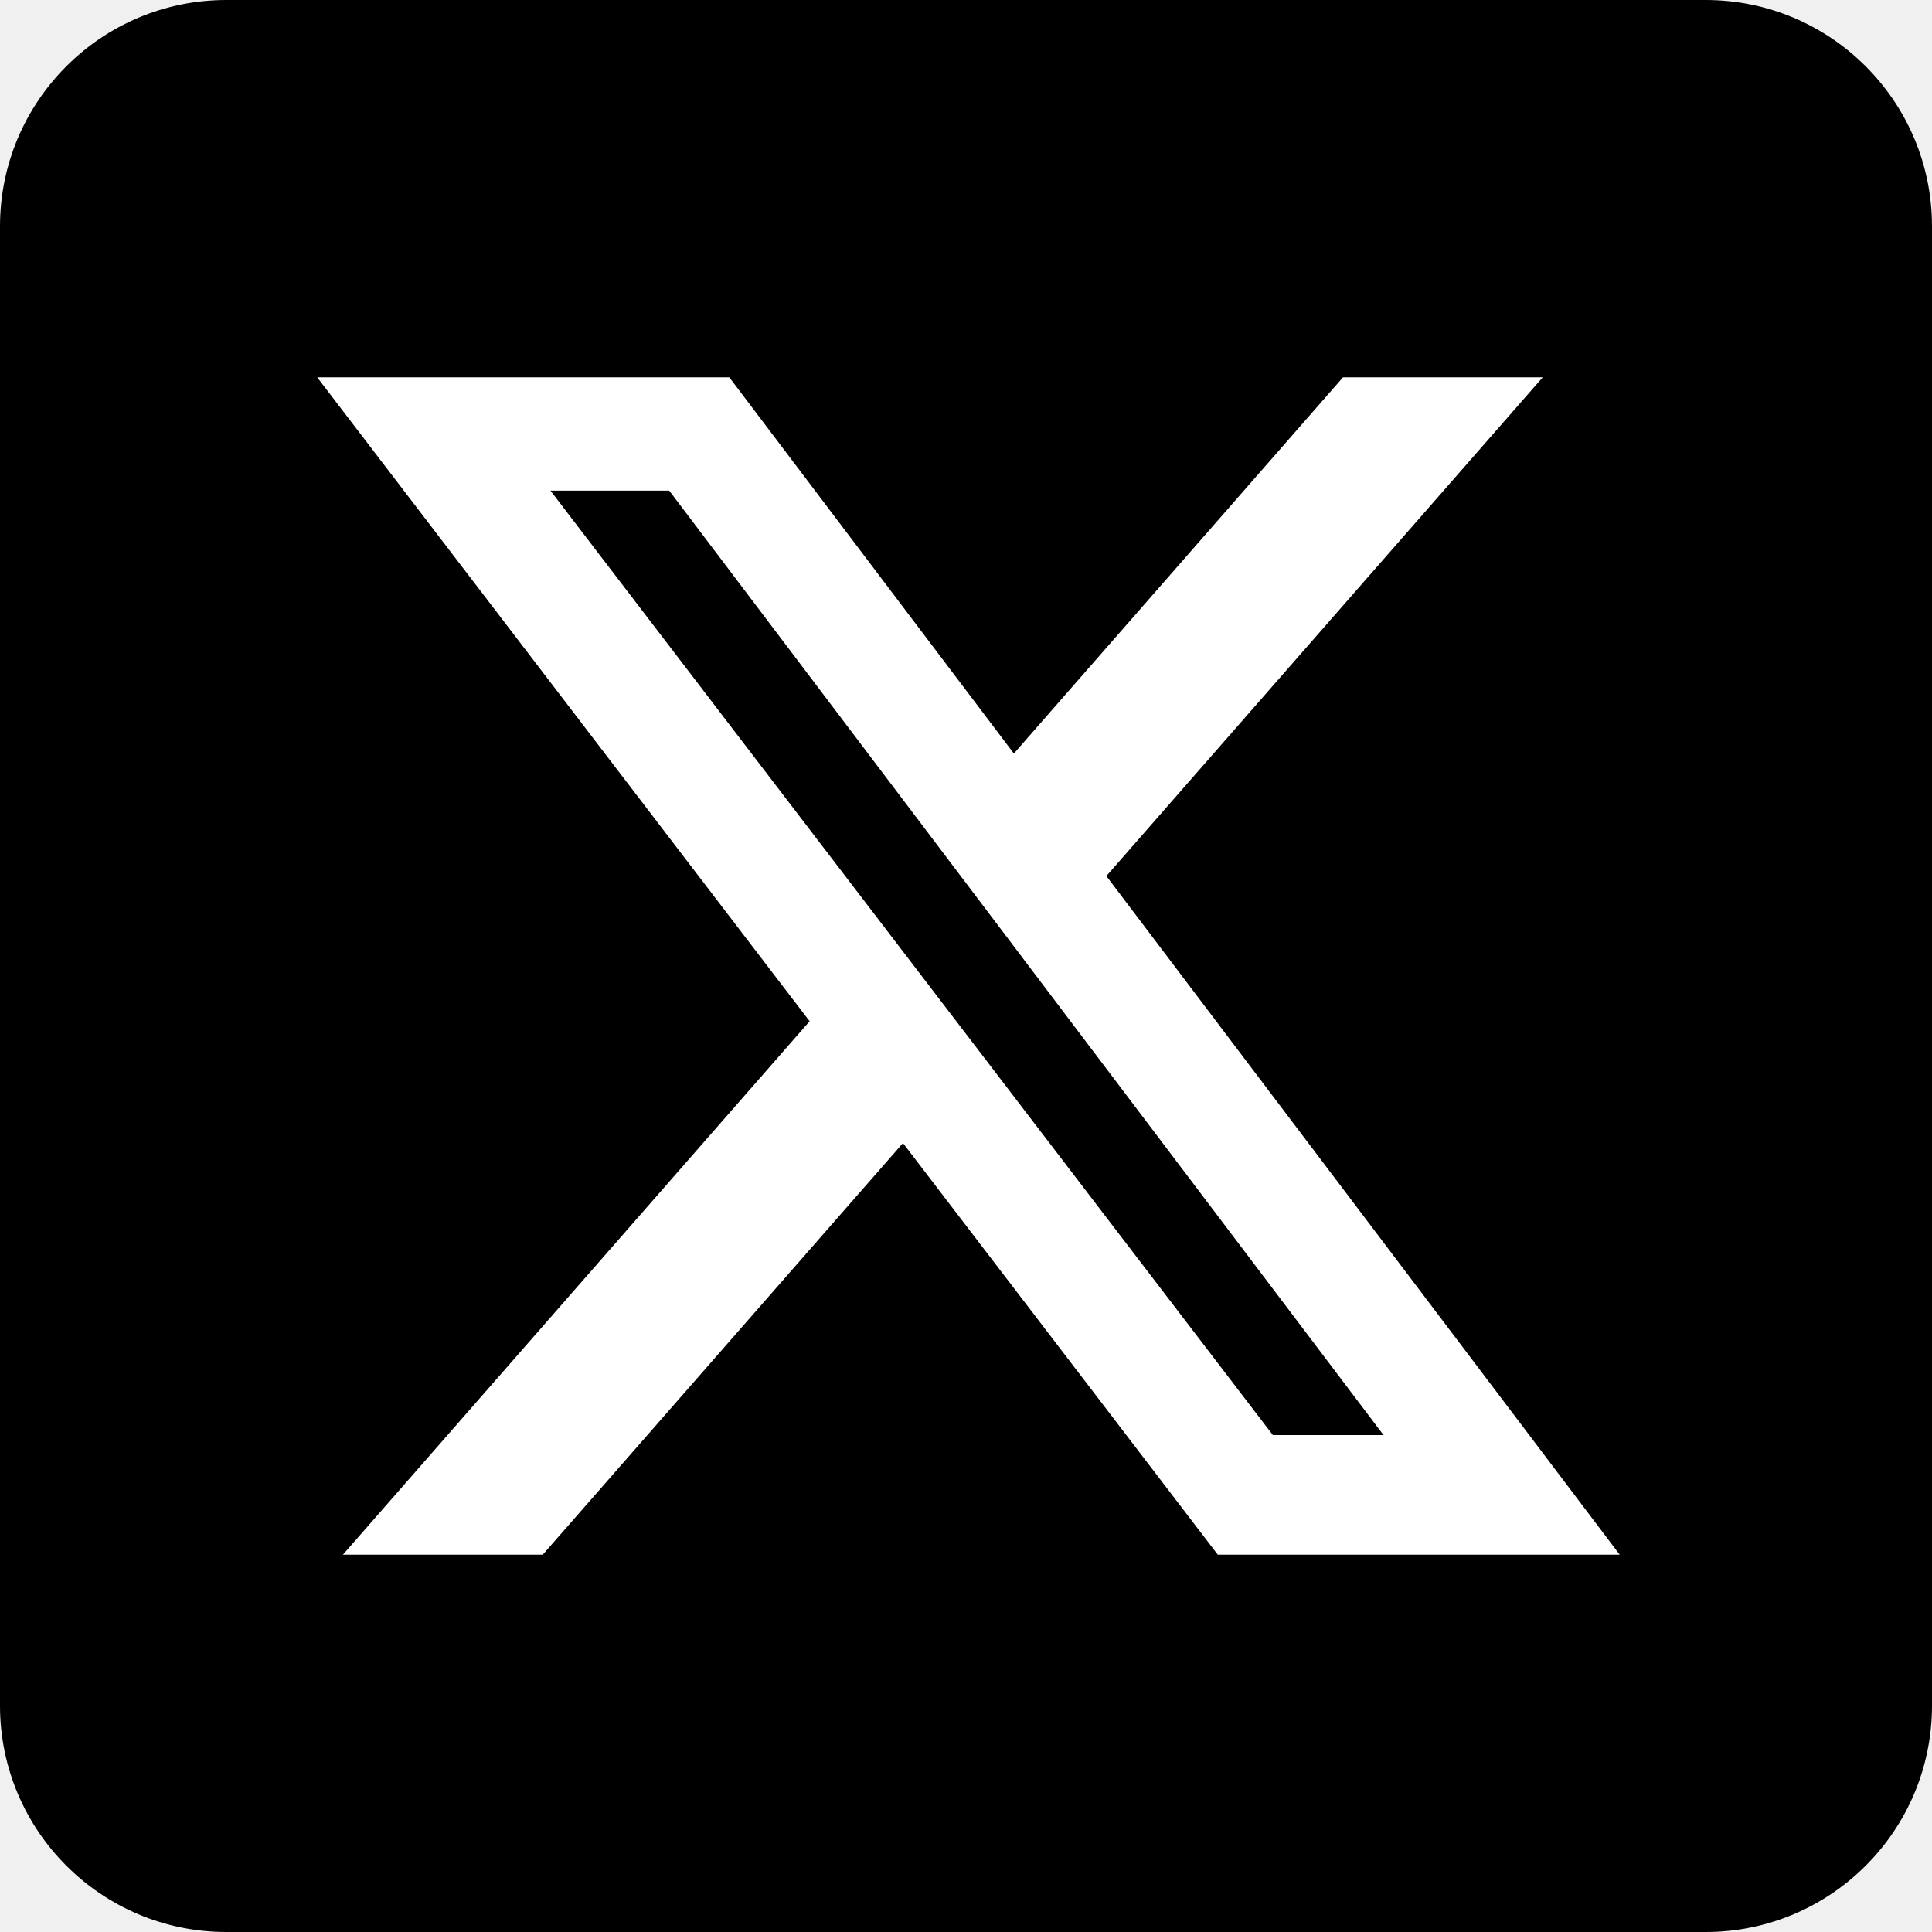
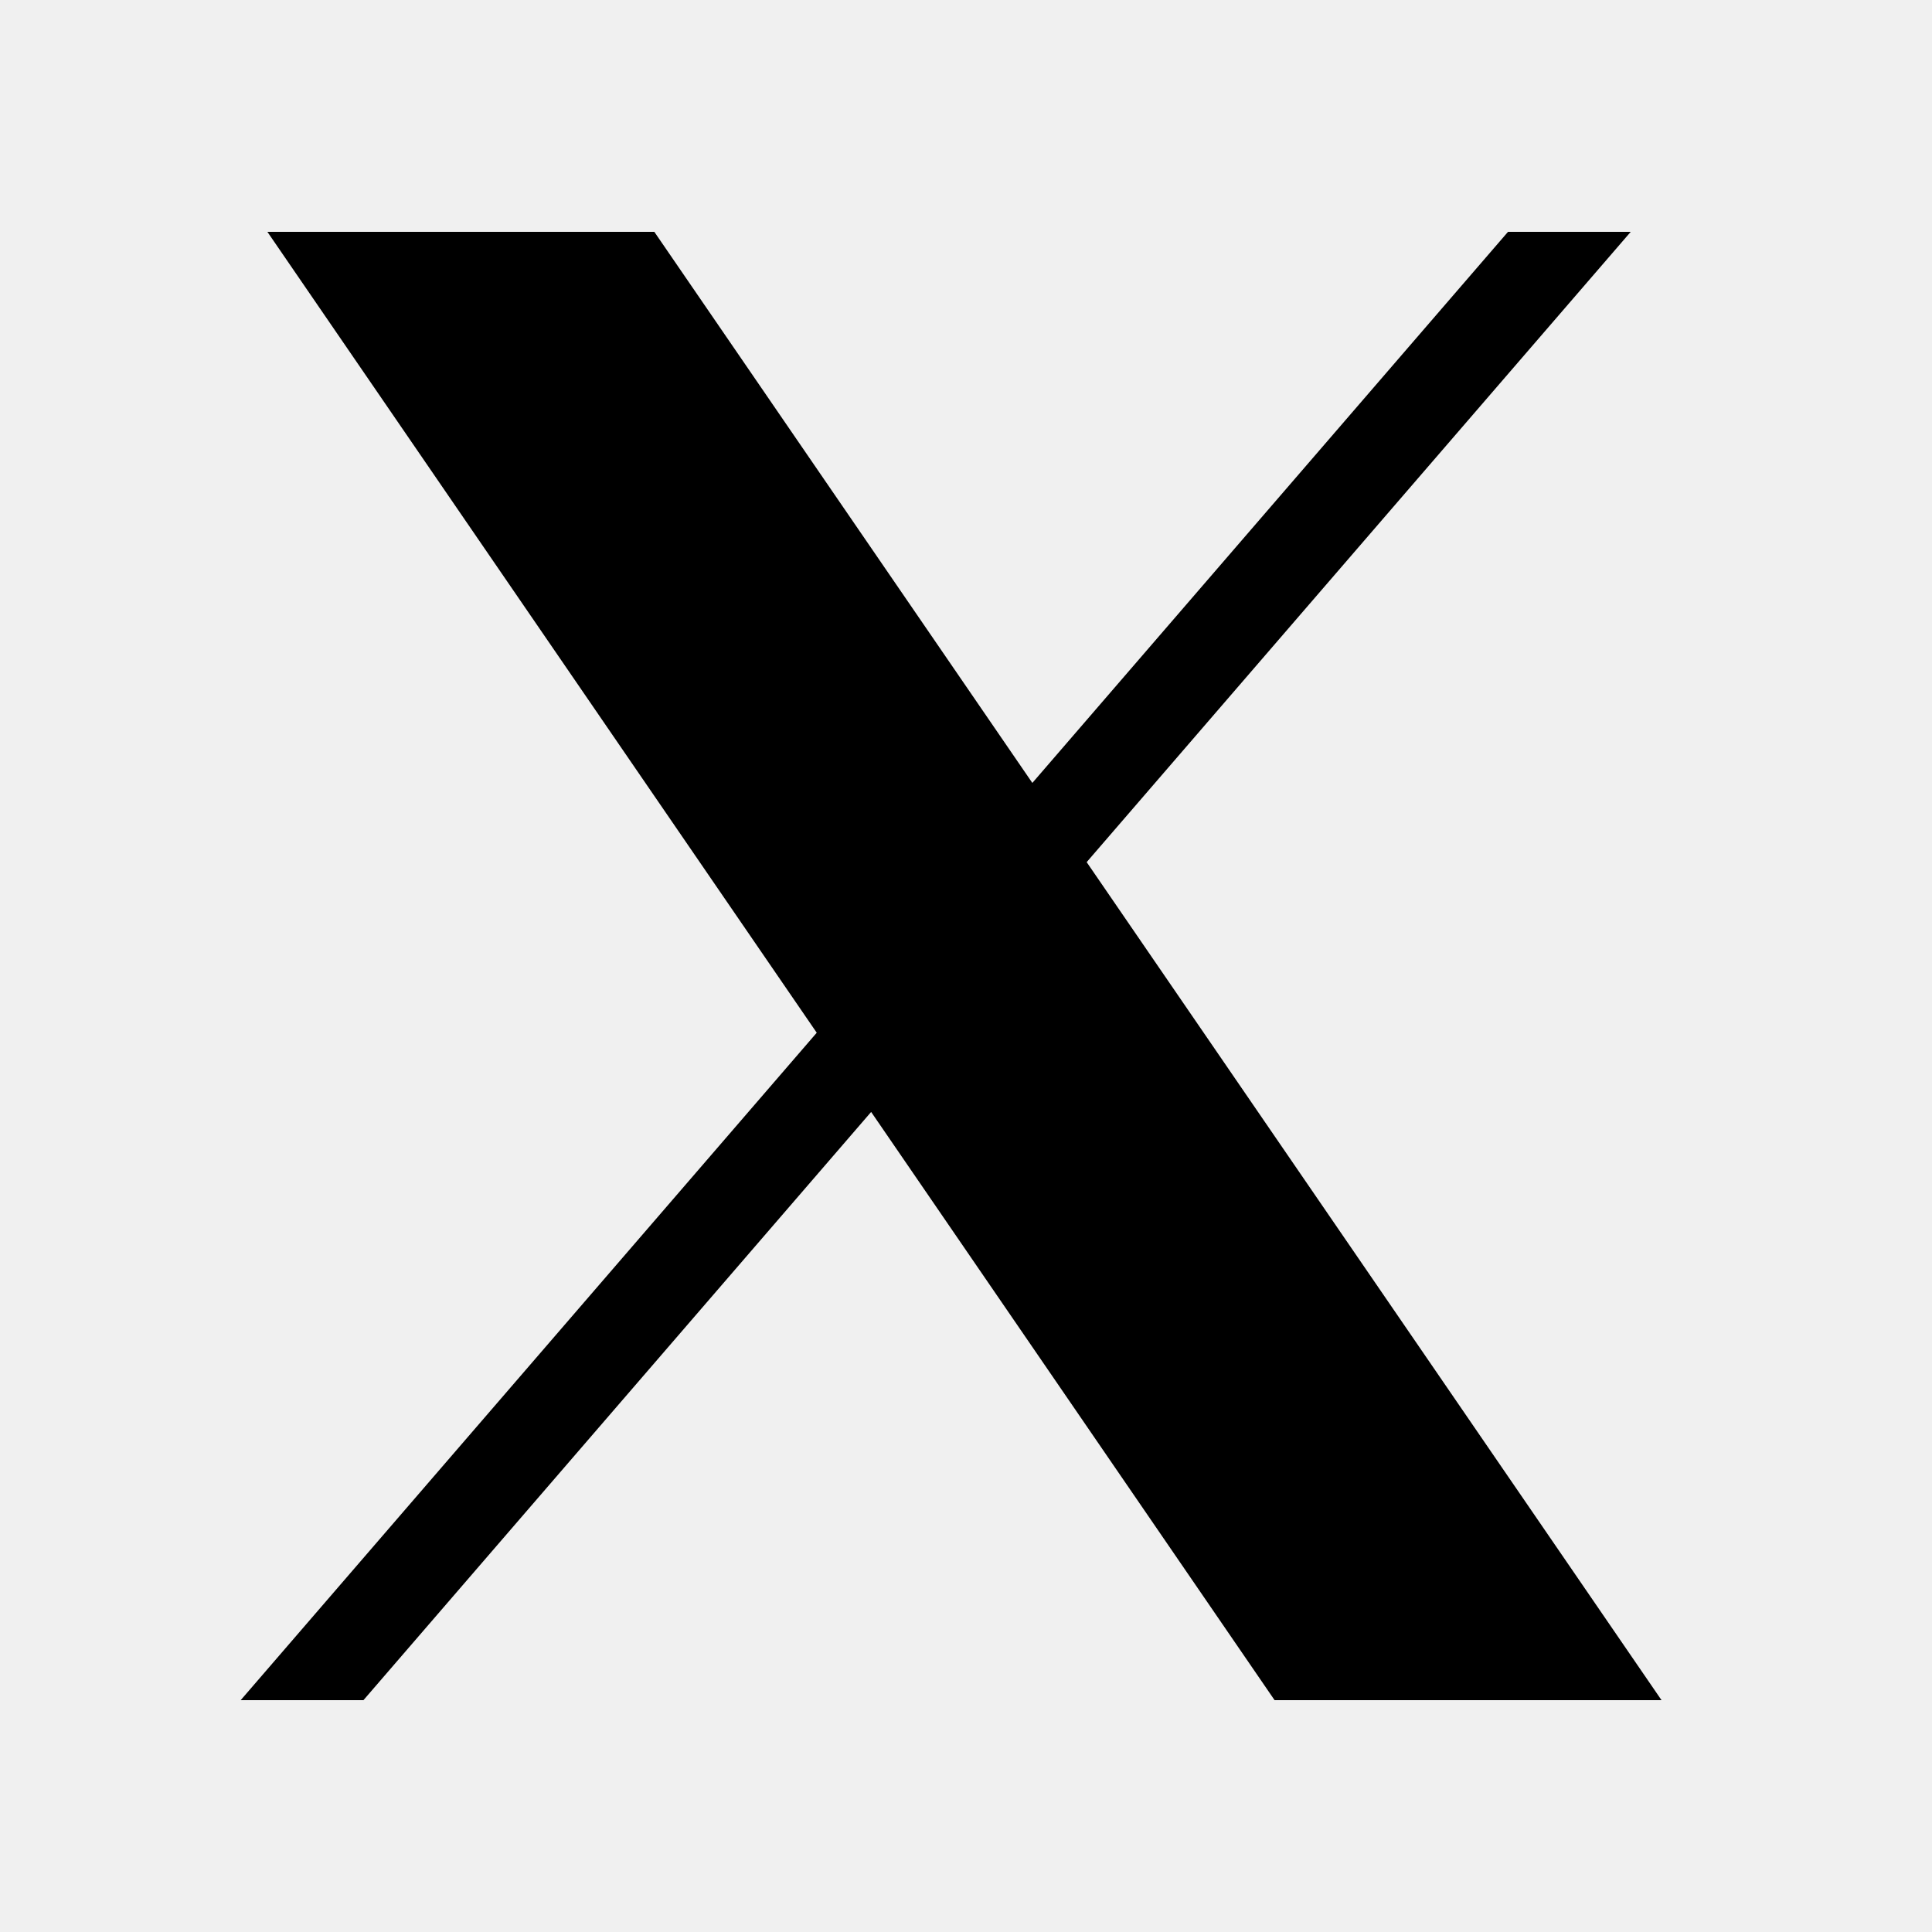
- <svg xmlns="http://www.w3.org/2000/svg" width="512" height="512" fill="none" viewBox="0 0 512 512" id="twitter">
-   <g clip-path="url(#a)">
-     <rect width="512" height="512" fill="#000" rx="60" />
-     <path fill="#fff" d="M355.904 100H408.832L293.2 232.16L429.232 412H322.72L239.296 302.928L143.84 412H90.88L214.56 270.64L84.064 100H193.28L268.688 199.696L355.904 100ZM337.328 380.32H366.656L177.344 130.016H145.872L337.328 380.32Z" />
-   </g>
-   <defs>
-     <clipPath id="a">
-       <rect width="512" height="512" fill="#fff" />
-     </clipPath>
-   </defs>
+ <svg xmlns="http://www.w3.org/2000/svg" viewBox="0 0 50 50" width="50px" height="50px">
+   <path d="M 6.92 6 L 21.137 26.727 L 6.229 44 L 9.406 44 L 22.545 28.777 L 32.986 44 L 43 44 L 28.123 22.312 L 42.203 6 L 39.027 6 L 26.717 20.262 L 16.934 6 L 6.92 6 z" />
</svg>
